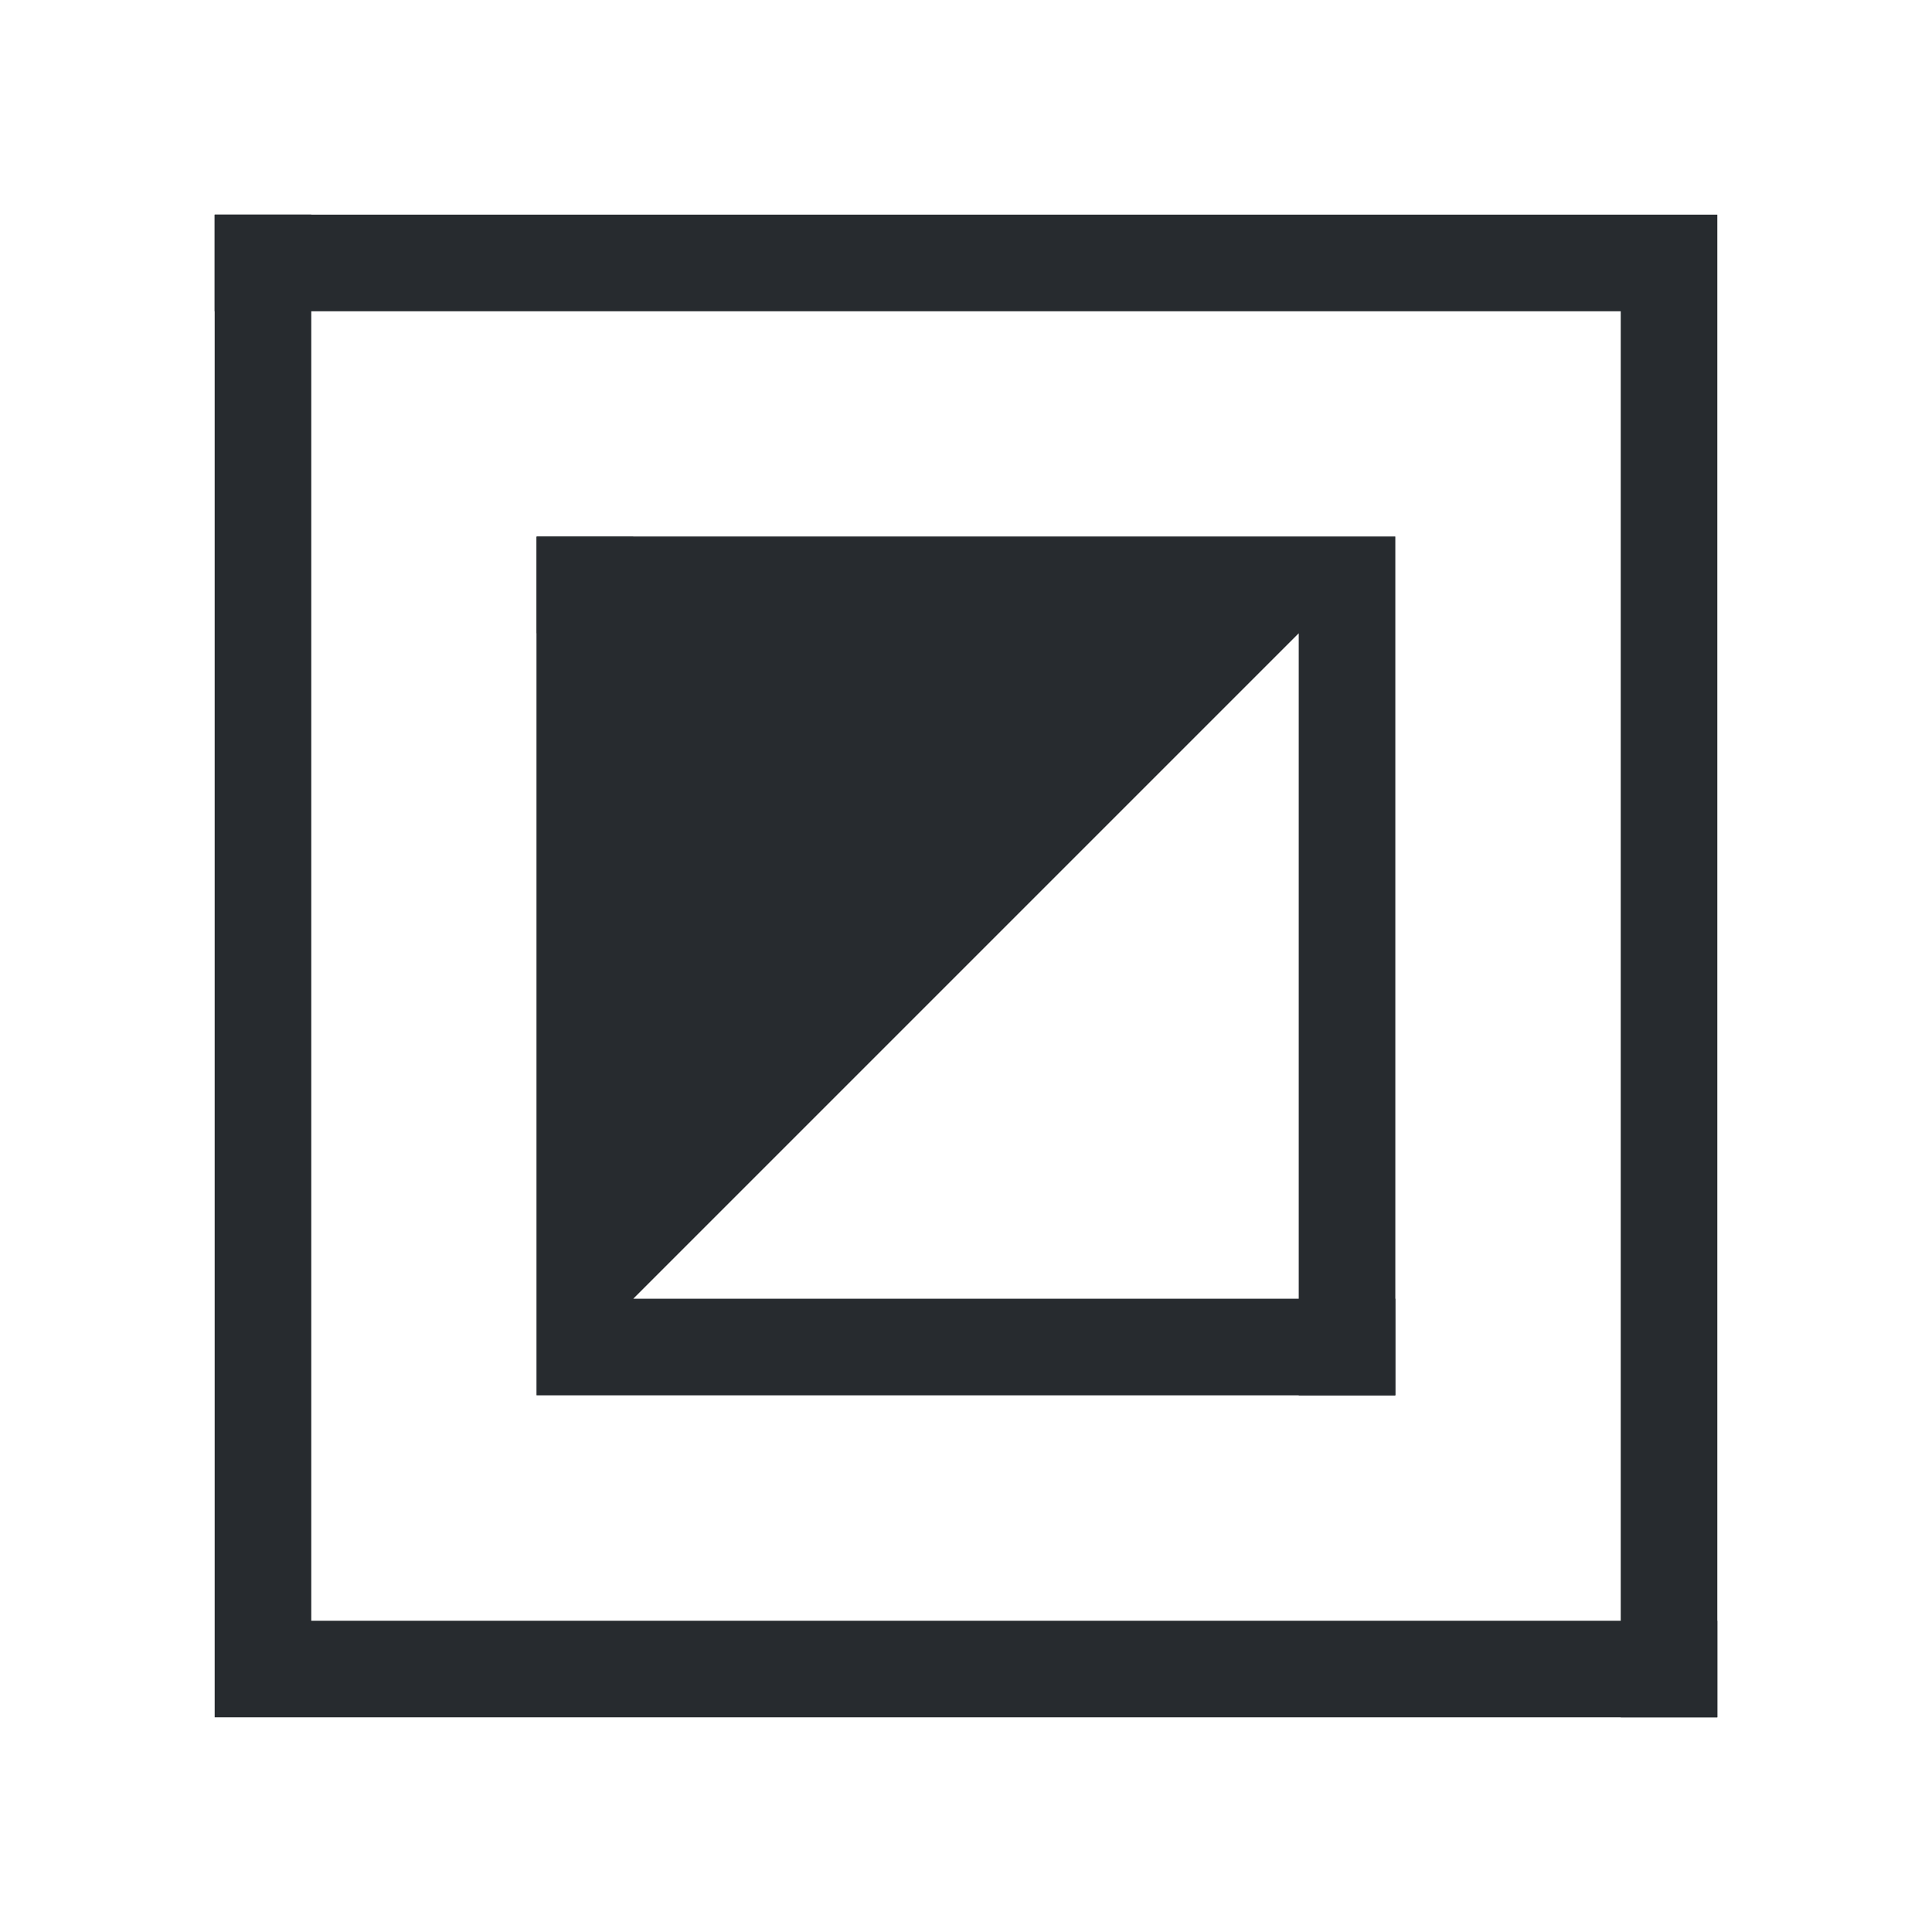
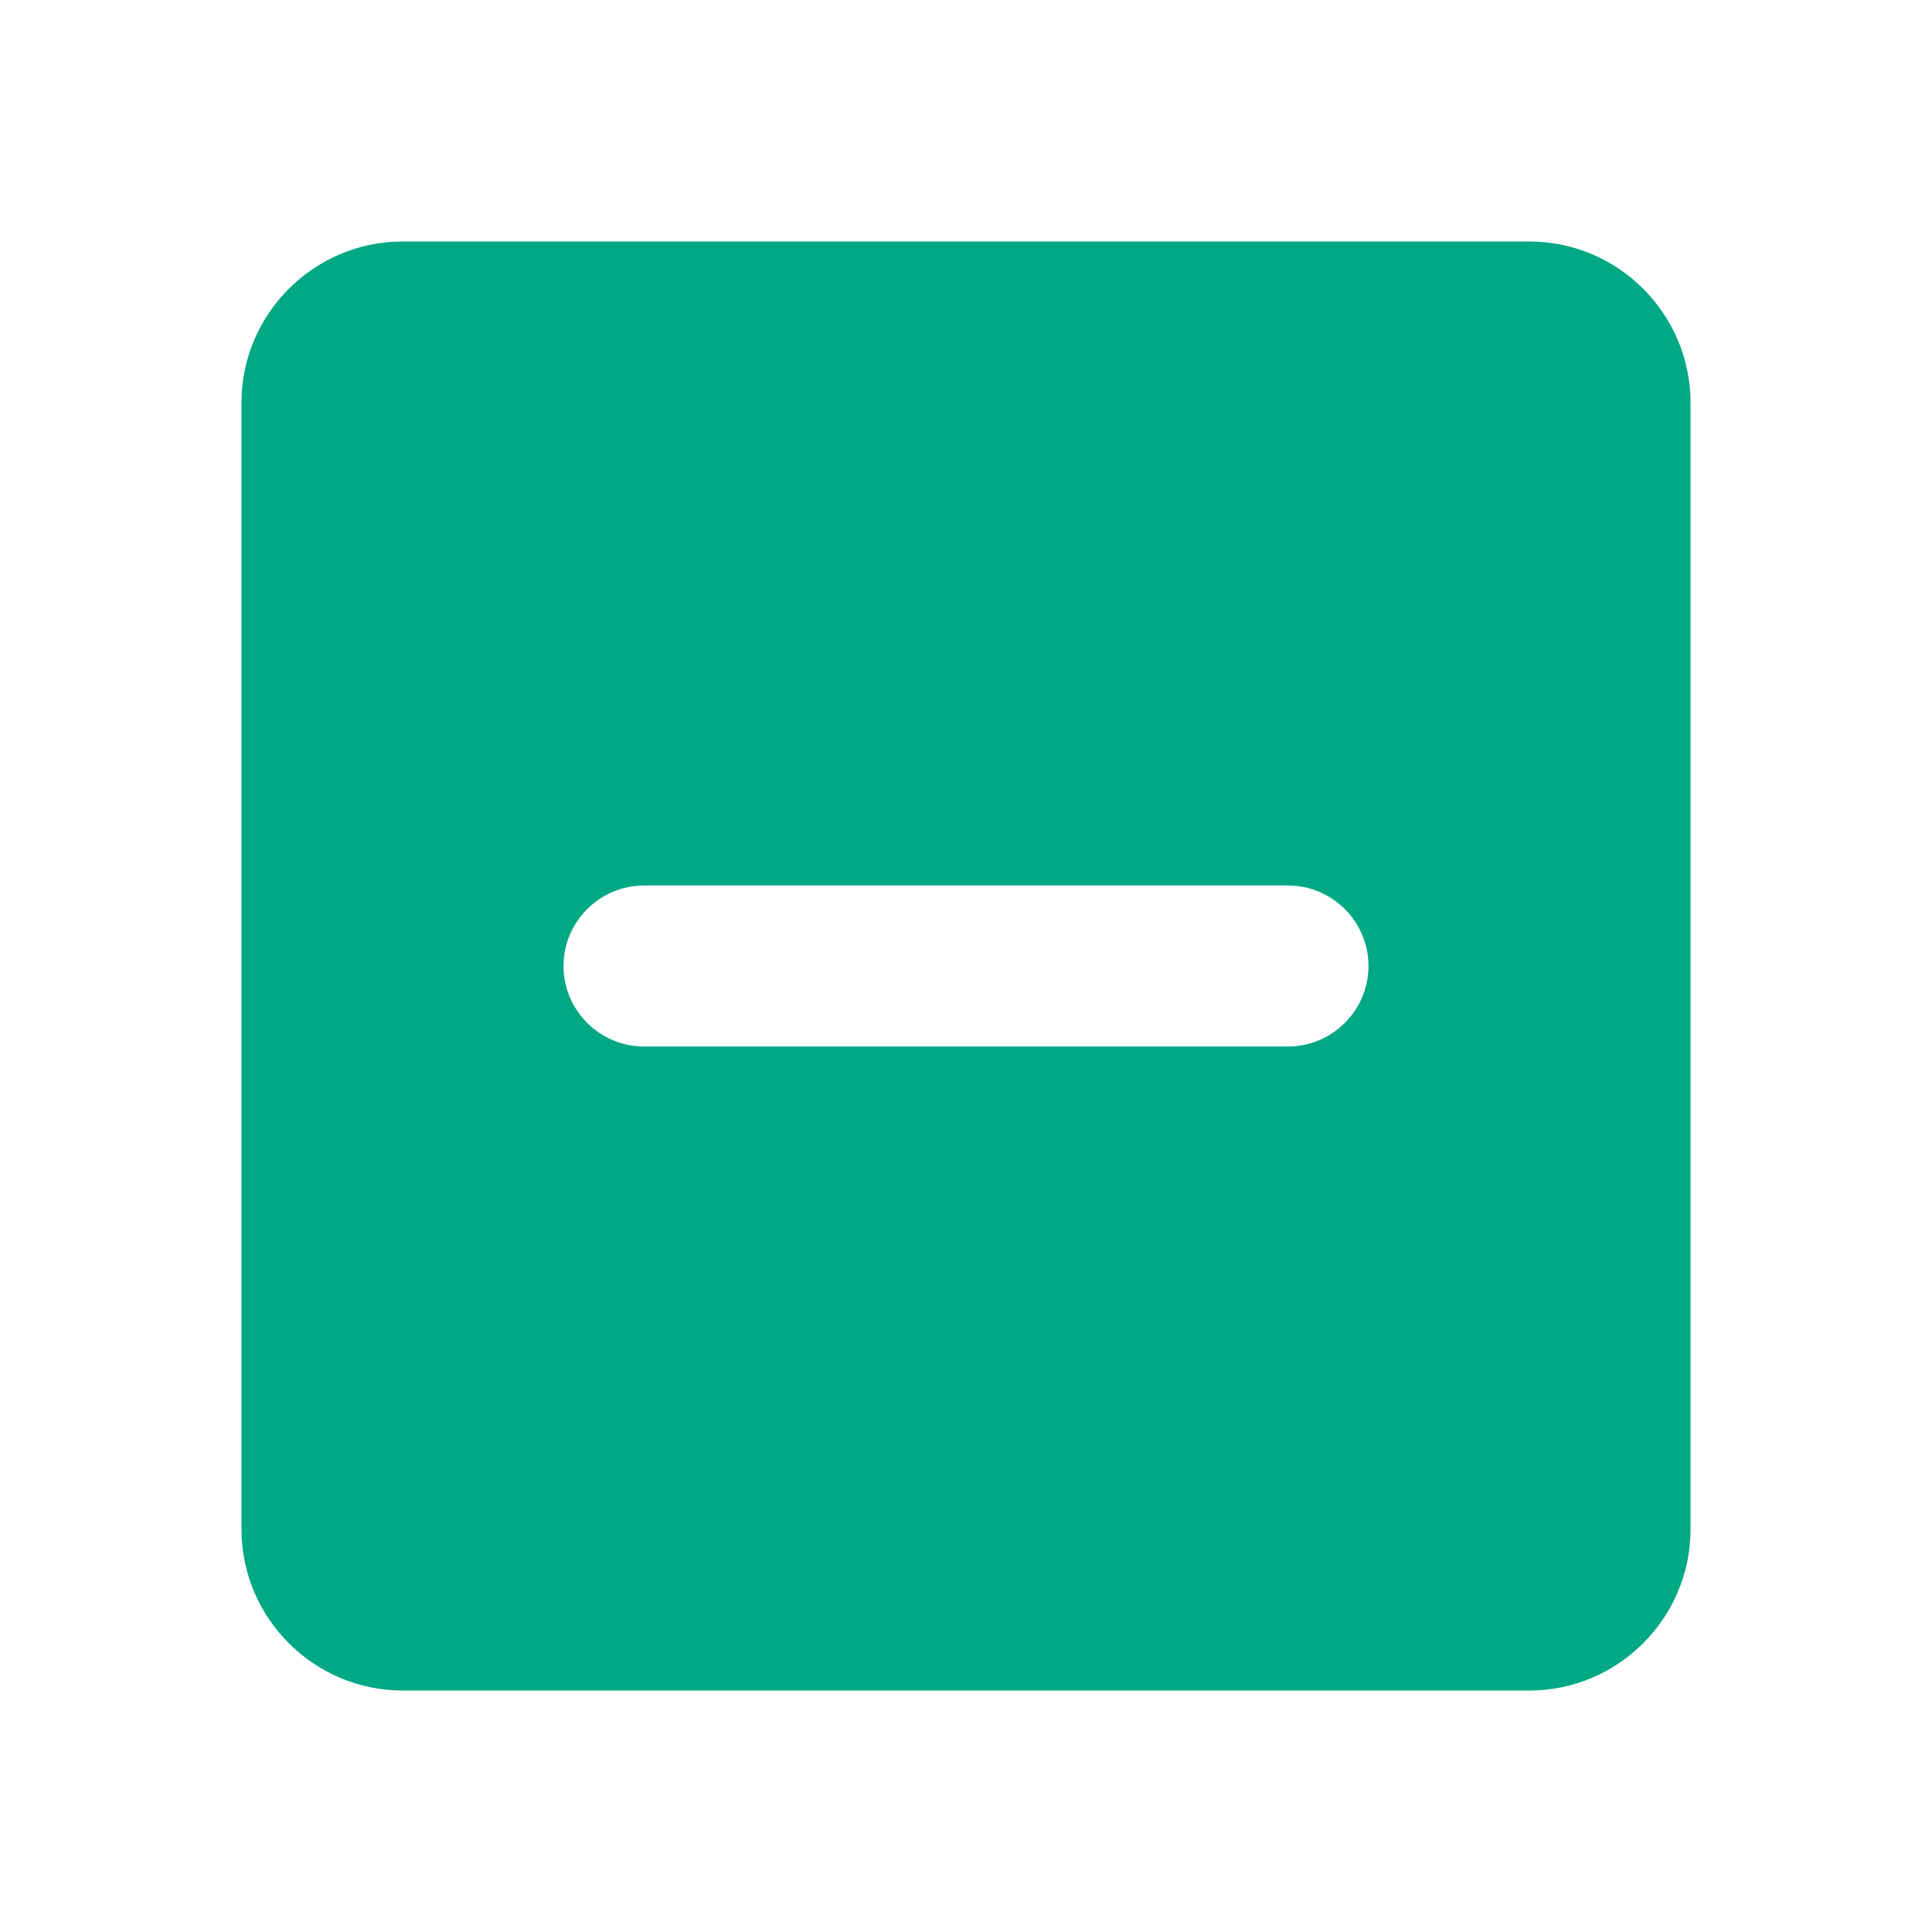
- <svg width="90" height="90">
-   <g transform="scale(5)">
-     <path d="M2,2 h14 v14 h-0.9 v-13.1 h-13.1 z" fill="#272b2f" />
-     <path d="M16,16 h-14 v-14 h0.9 v13.1 h13.1 z" fill="#272b2f" />
-     <path d="M5,5 h8 v8 h-0.9 v-7.1 h-7.1 z" fill="#272b2f" fill-rule="evenodd" />
-     <path d="M13,13 h-8 v-8 h0.9 v7.1 h7.1 z" fill="#272b2f" fill-rule="evenodd" />
-     <path d="M13,5 L 5,13 v-8 h8 z" fill="#272b2f" fill-rule="evenodd" />
-   </g>
+ <svg height="24px" viewBox="0 0 24 24" width="24px" fill="#00A884">
+   <path d="M0 0h24v24H0z" fill="none" />
+   <path d="M19 3H5c-1.1 0-2 .9-2 2v14c0 1.1.9 2 2 2h14c1.1 0 2-.9 2-2V5c0-1.1-.9-2-2-2zm-3 10H8c-.55 0-1-.45-1-1s.45-1 1-1h8c.55 0 1 .45 1 1s-.45 1-1 1z" />
</svg>
